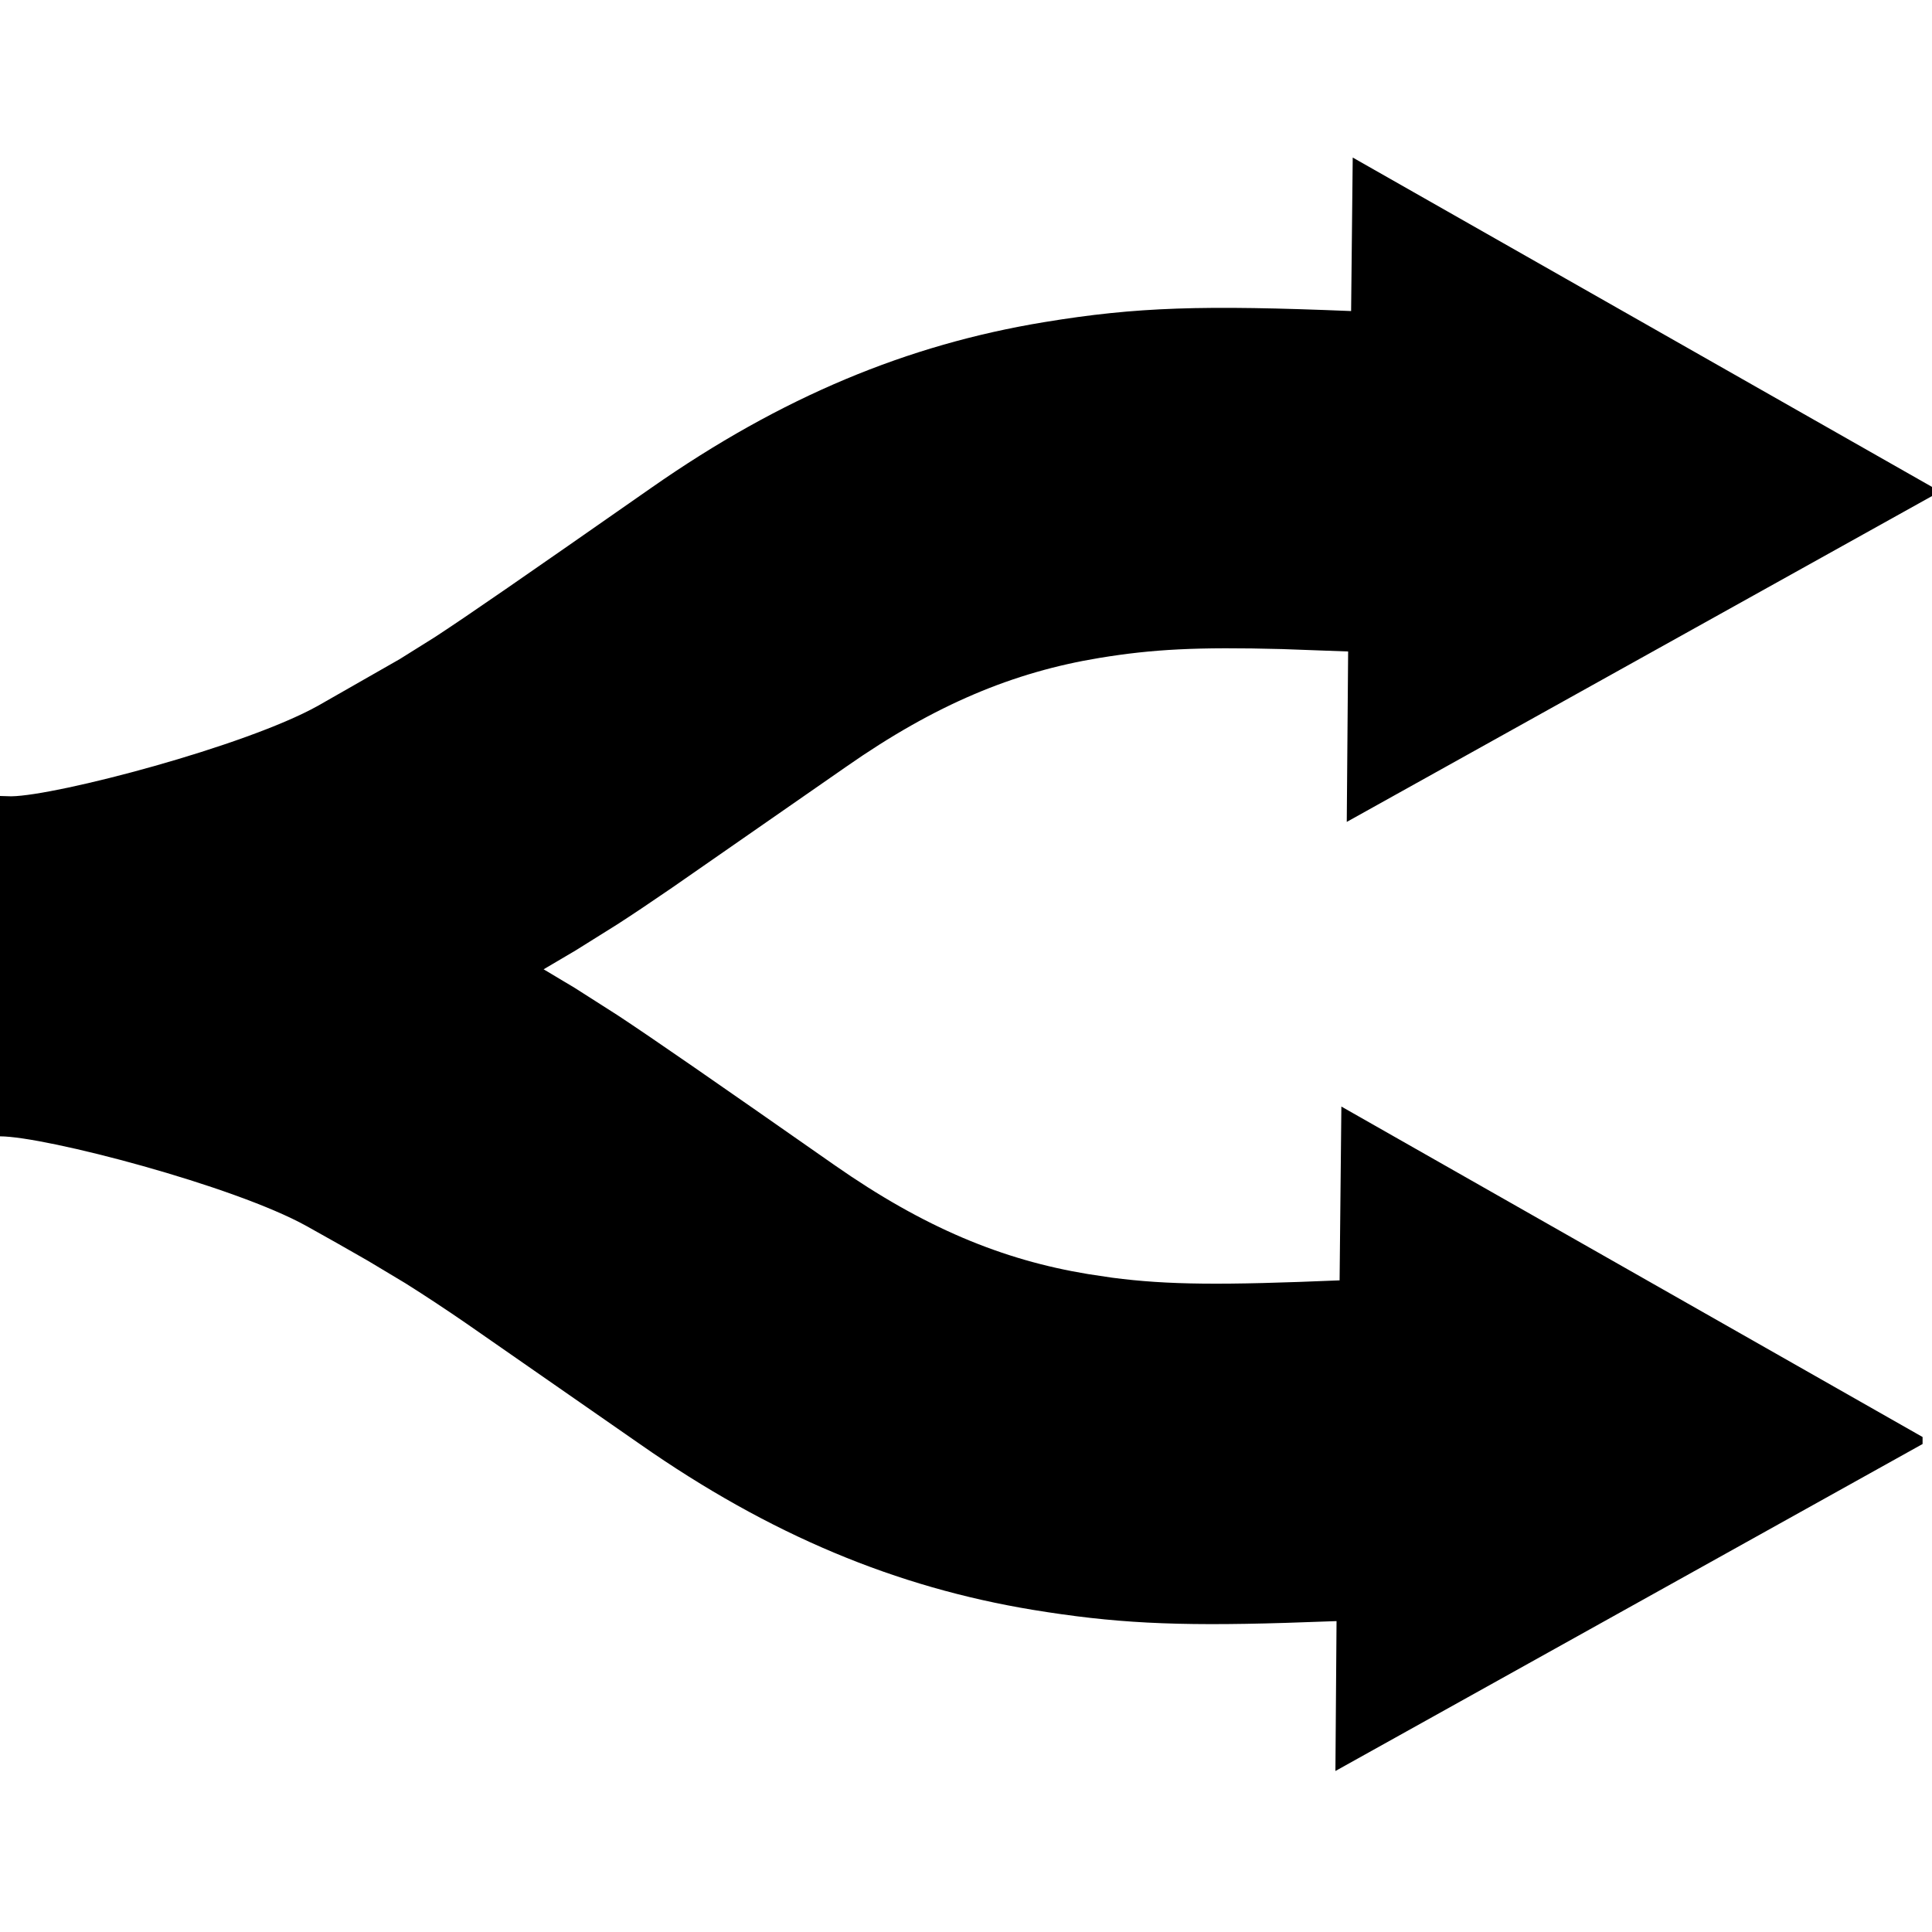
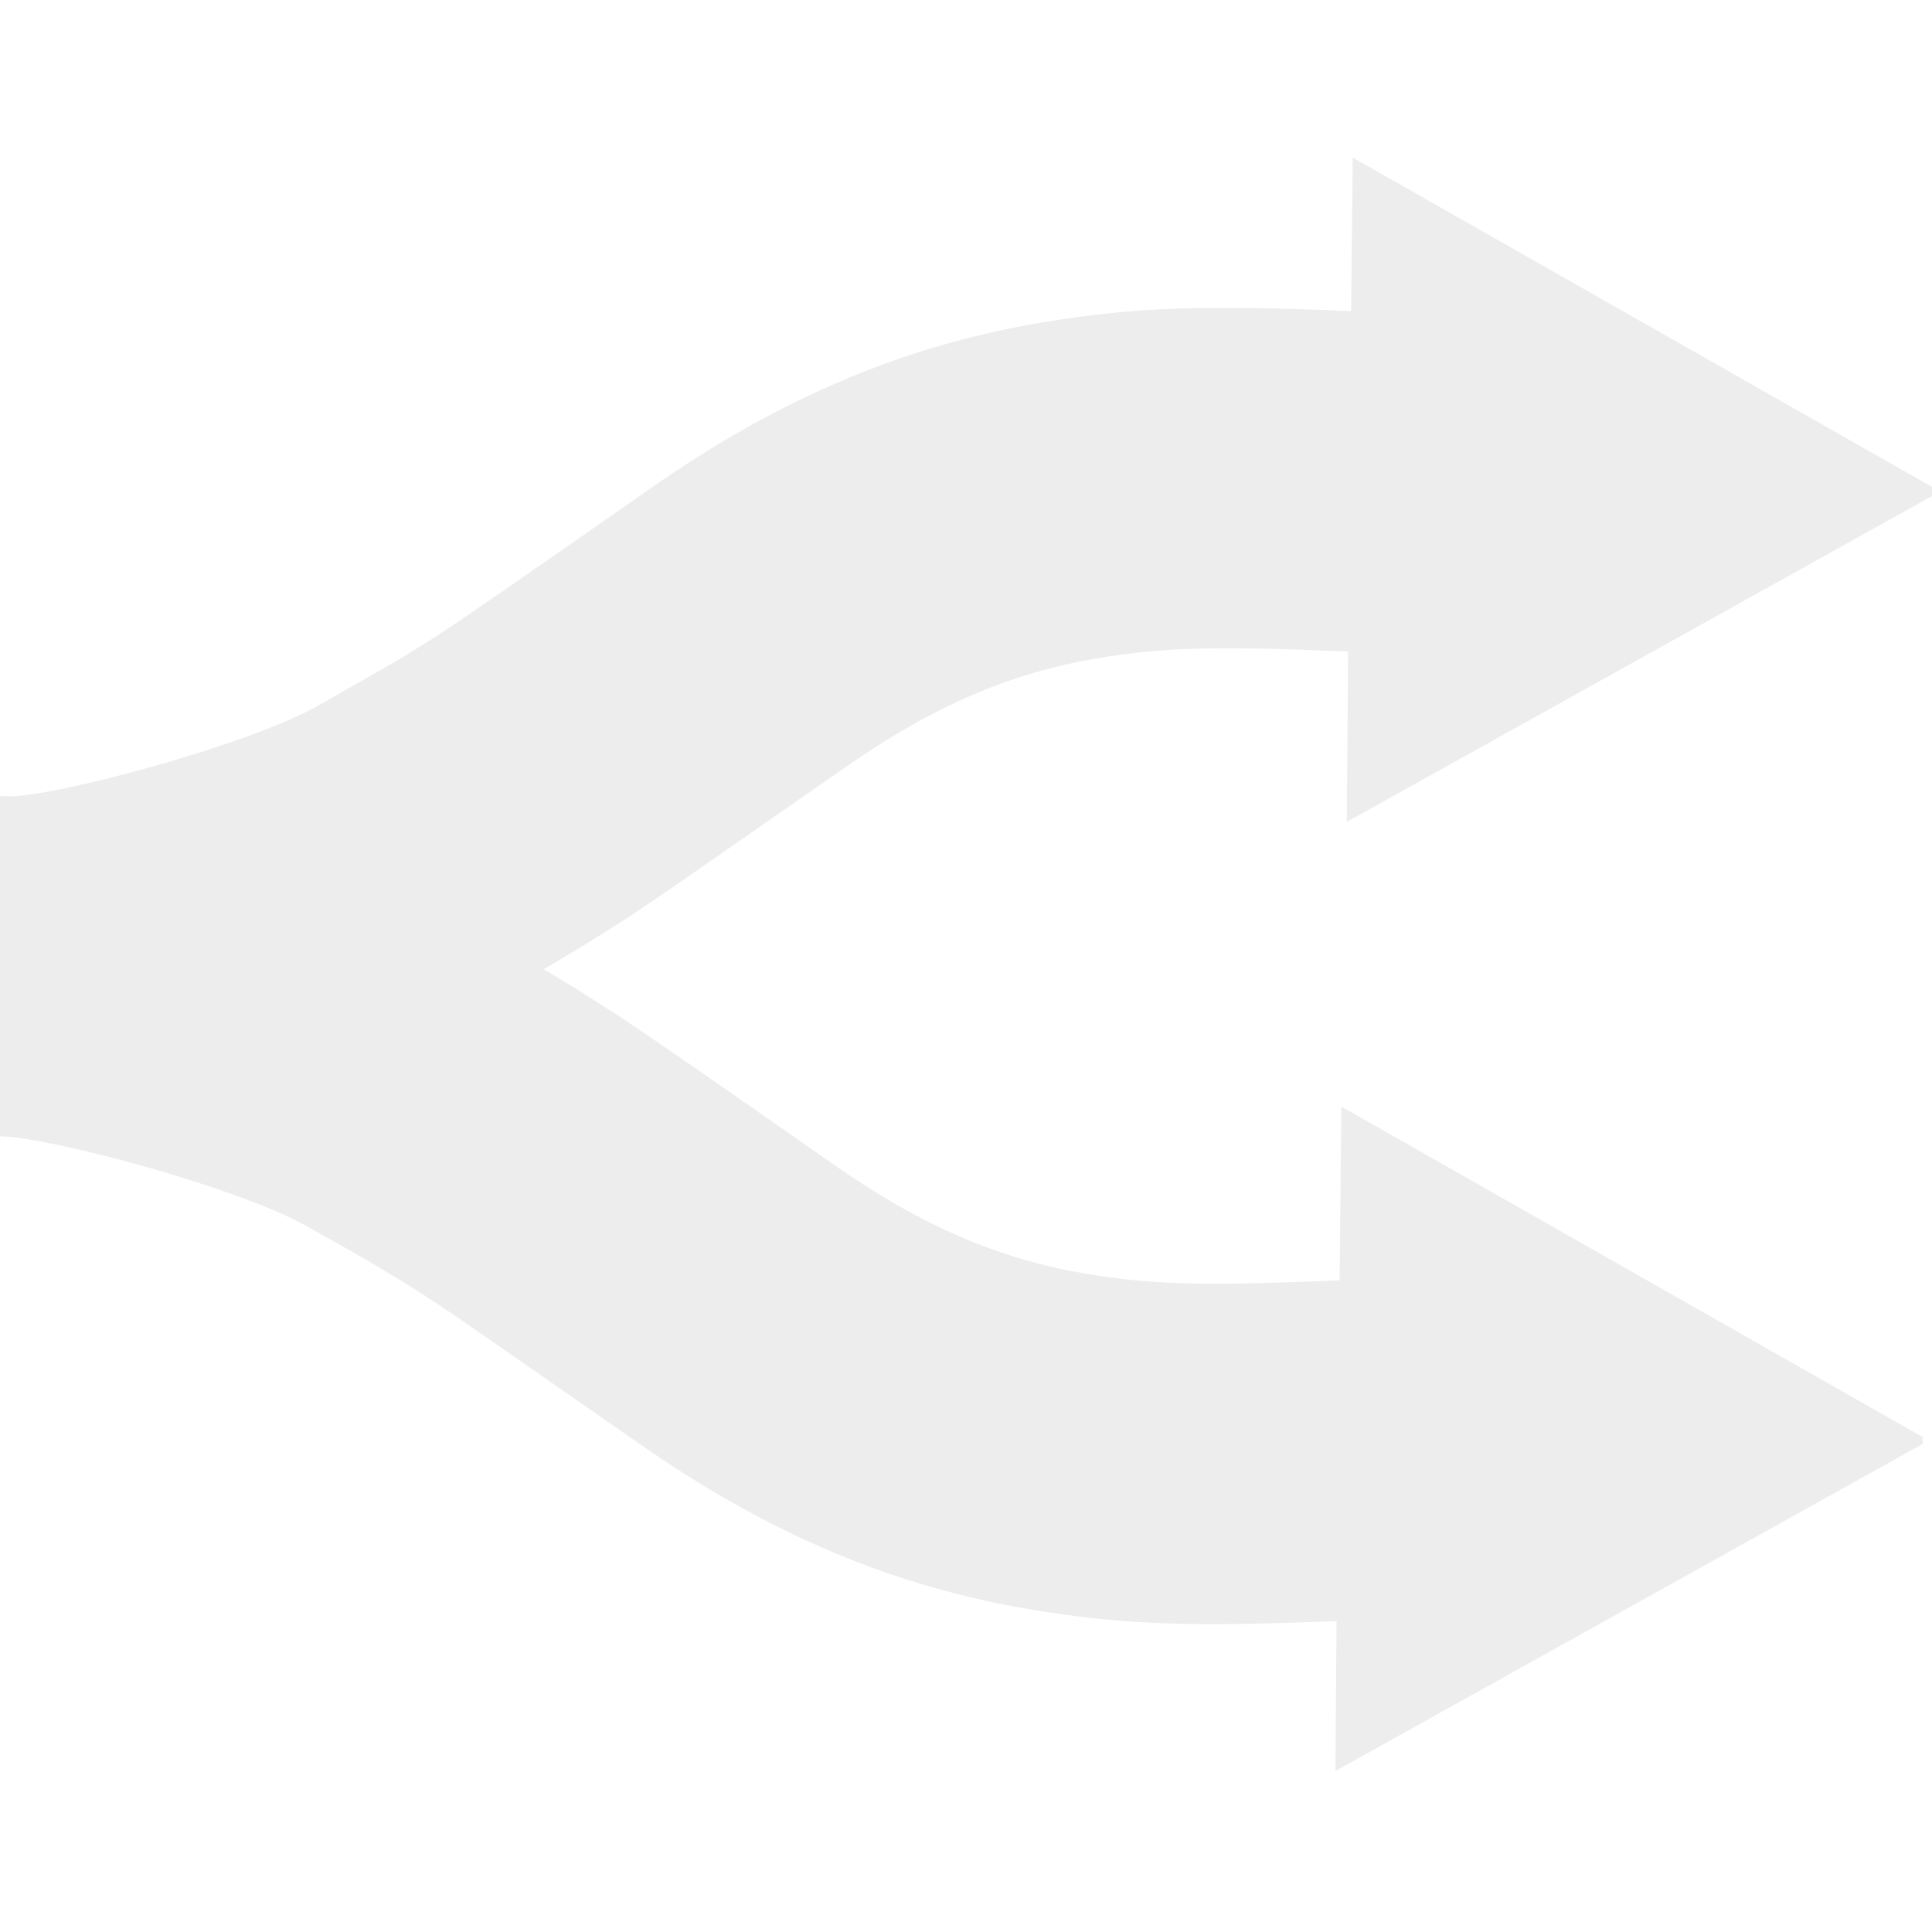
- <svg xmlns="http://www.w3.org/2000/svg" fill="currentColor" fill-rule="evenodd" height="1em" style="flex:none;line-height:1" viewBox="0 0 24 24" width="1em">
+ <svg xmlns="http://www.w3.org/2000/svg" fill="#ededed" fill-rule="evenodd" height="1em" style="flex:none;line-height:1" viewBox="0 0 24 24" width="1em">
  <path d="M16.804 1.957l7.22 4.105v.087L16.73 10.21l.017-2.117-.821-.03c-1.059-.028-1.611.002-2.268.11-1.064.175-2.038.577-3.147 1.352L8.345 11.03c-.284.195-.495.336-.68.455l-.515.322-.397.234.385.23.53.338c.476.314 1.17.796 2.701 1.866 1.11.775 2.083 1.177 3.147 1.352l.3.045c.694.091 1.375.094 2.825.033l.022-2.159 7.22 4.105v.087L16.589 22l.014-1.862-.635.022c-1.386.042-2.137.002-3.138-.162-1.694-.28-3.26-.926-4.881-2.059l-2.158-1.5a21.997 21.997 0 00-.755-.498l-.467-.28a55.927 55.927 0 00-.76-.43C2.908 14.73.563 14.116 0 14.116V9.888l.14.004c.564-.007 2.91-.622 3.809-1.124l1.016-.58.438-.274c.428-.28 1.072-.726 2.686-1.853 1.621-1.133 3.186-1.78 4.881-2.059 1.152-.19 1.974-.213 3.814-.138l.02-1.907z" />
</svg>
